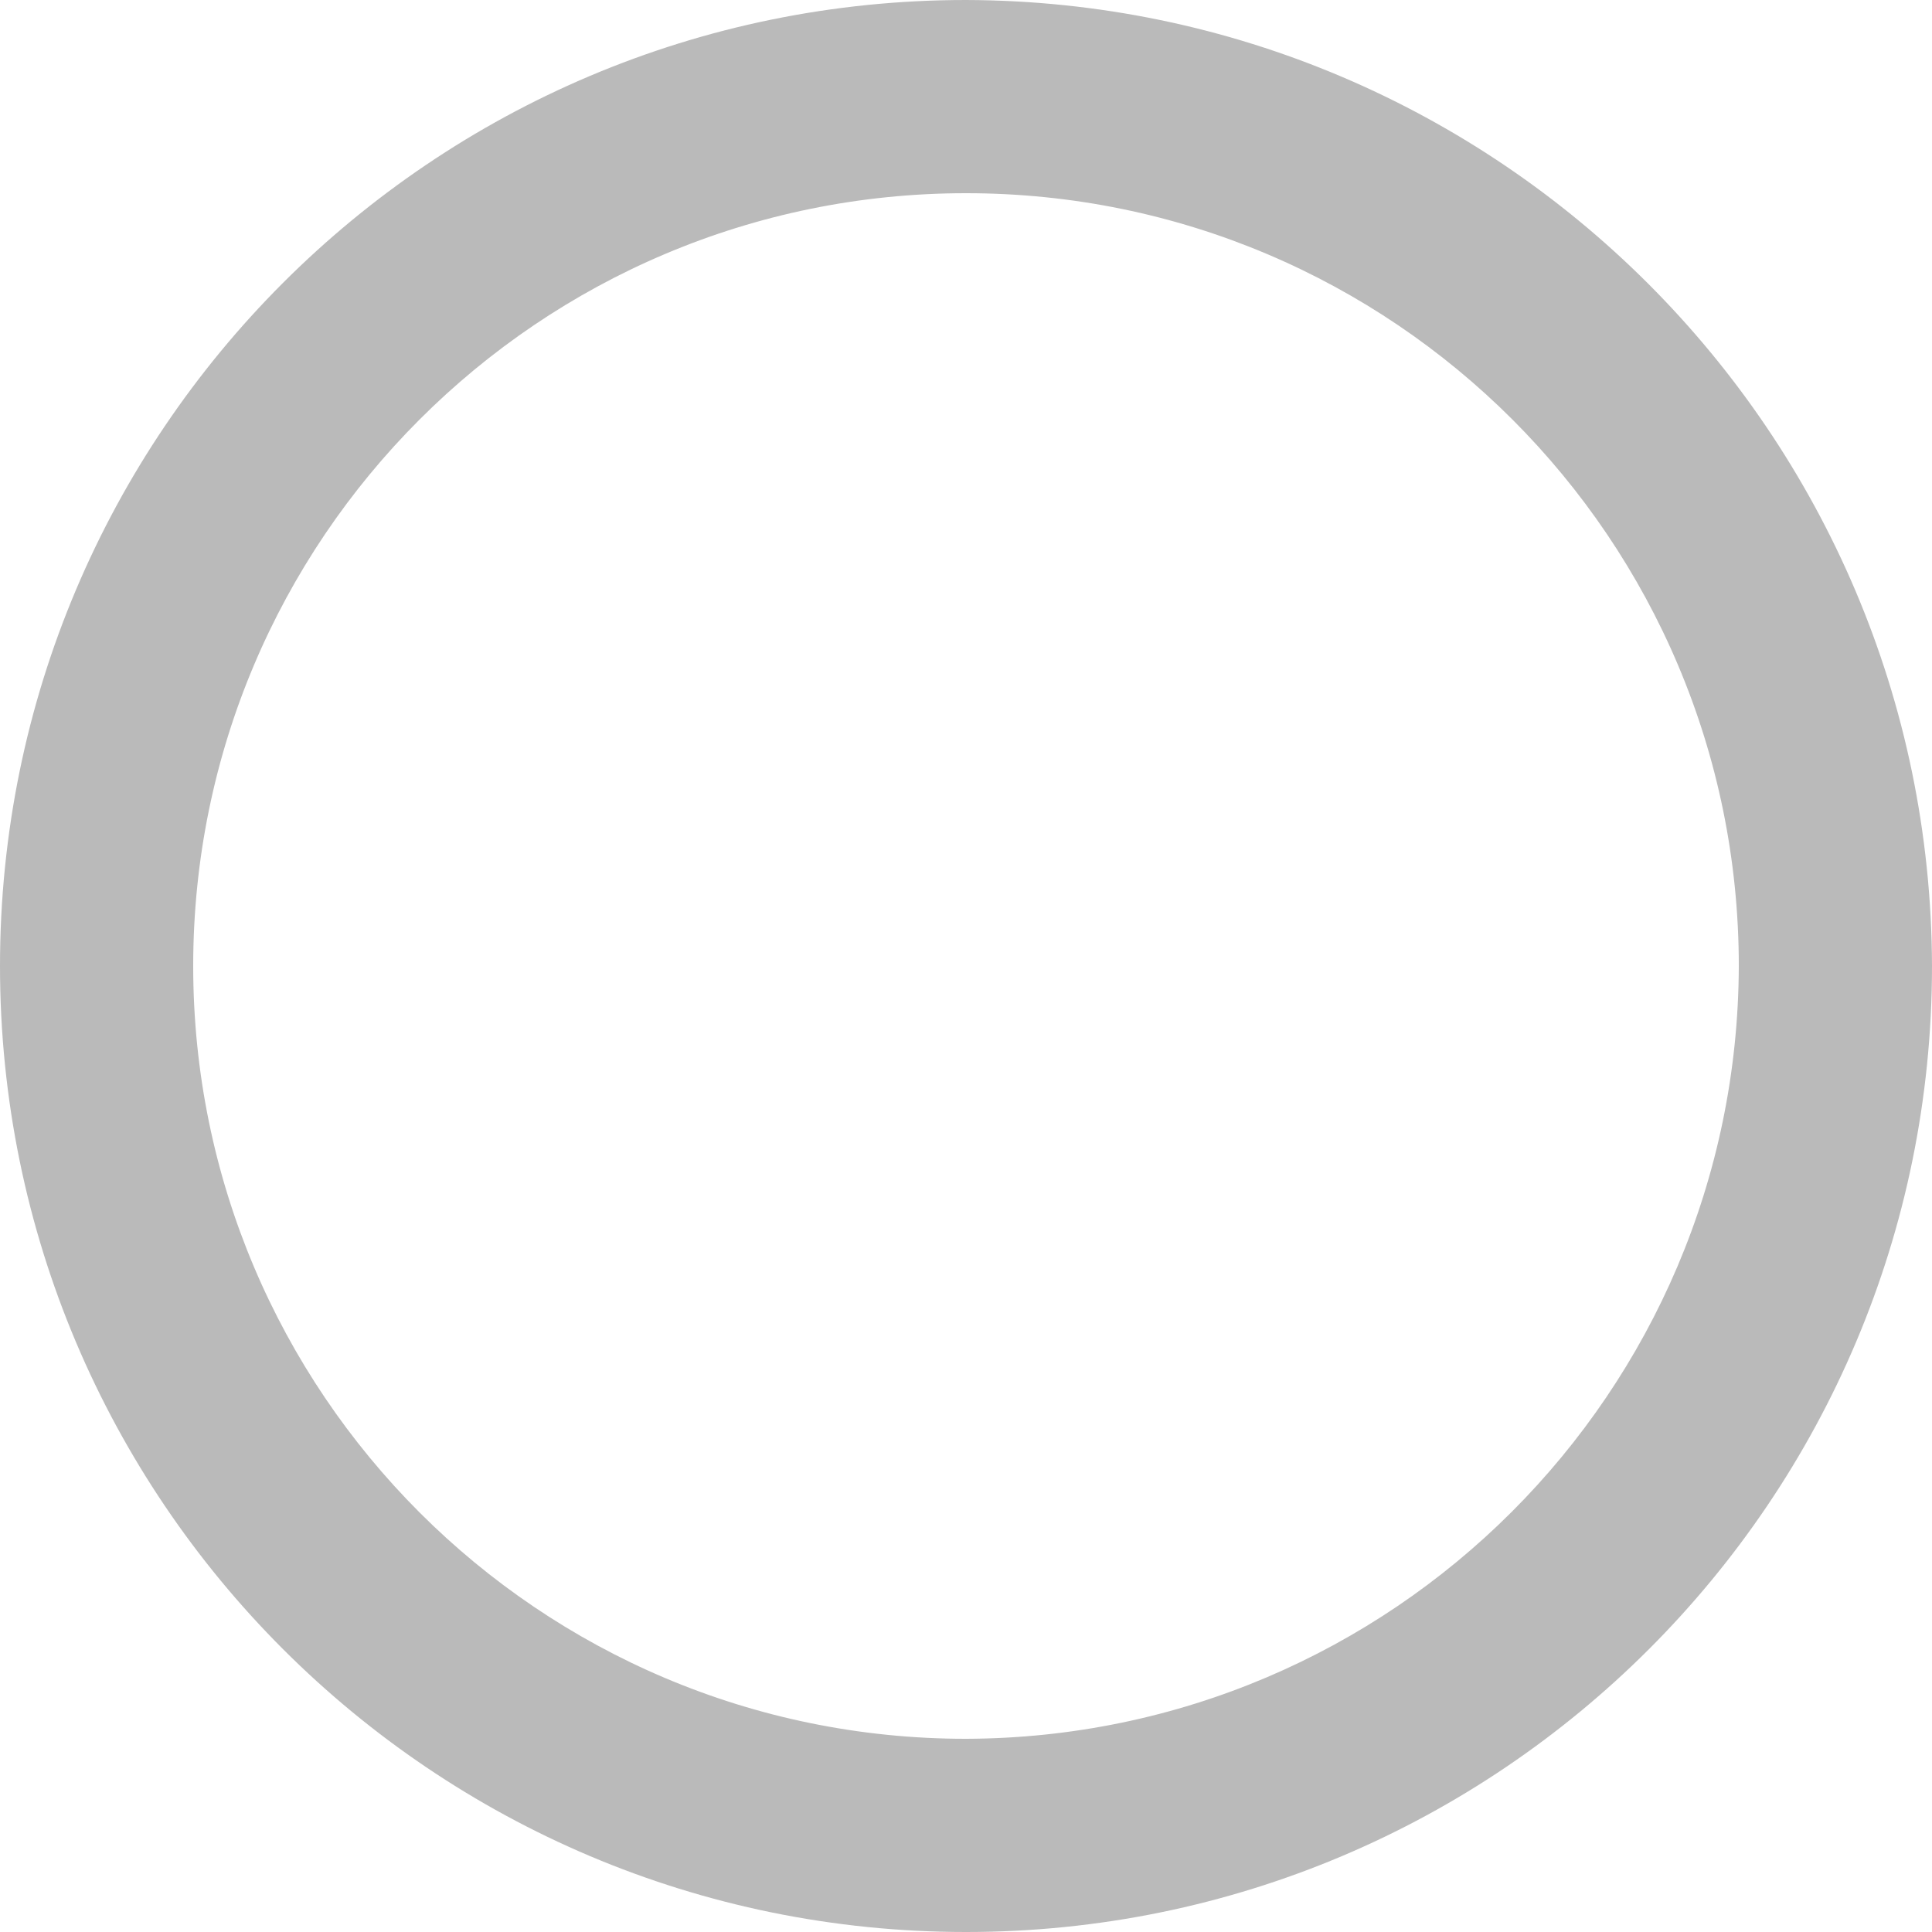
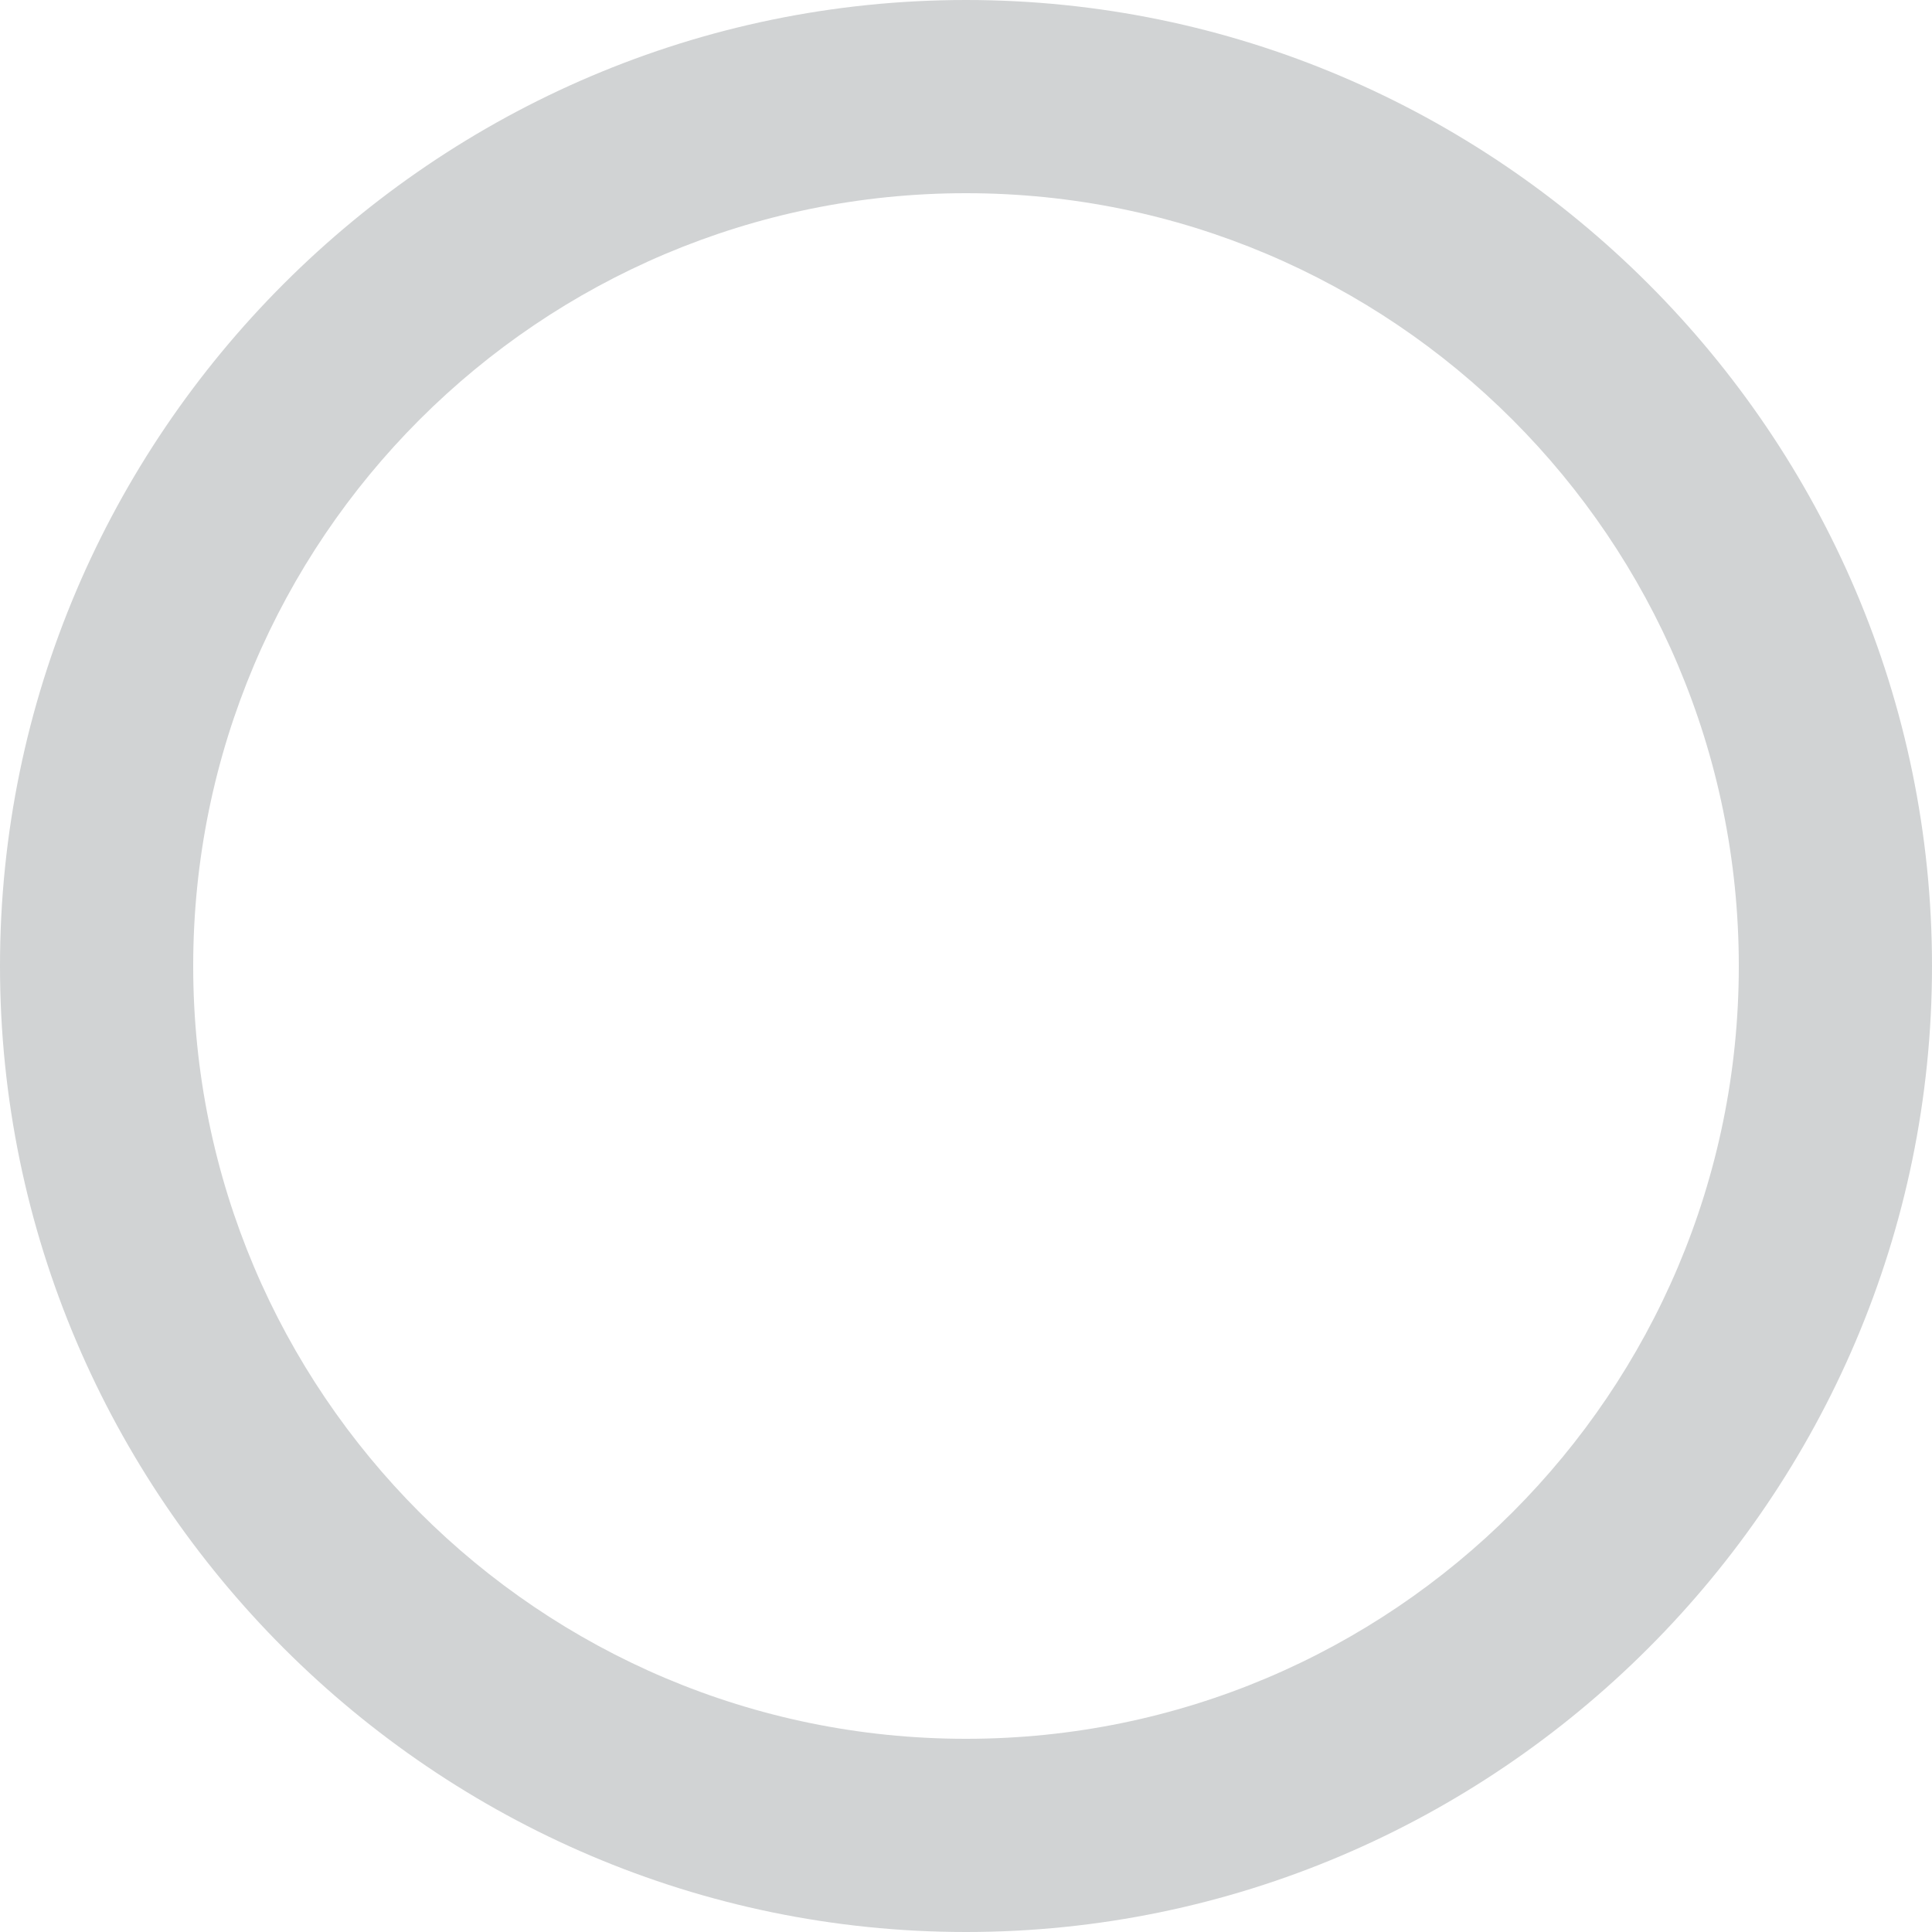
- <svg xmlns="http://www.w3.org/2000/svg" width="24" height="24" viewBox="0 0 24 24">
-   <defs>
-     <style type="text/css">
-             .cls-1{fill:#bababa;fill-rule:evenodd}
-         </style>
-   </defs>
+ <svg xmlns="http://www.w3.org/2000/svg" version="1.1" id="Layer_1" x="0px" y="0px" viewBox="0 0 24 24" style="enable-background:new 0 0 24 24;" xml:space="preserve">
+   <style type="text/css">
+ 	.st0{fill-rule:evenodd;clip-rule:evenodd;fill:#D1D3D4;}
+ </style>
  <g id="radiobttom_active_inactive" transform="translate(-508 -240)">
-     <path id="radio_on" d="M14 2a12 12 0 1 0 12 12A12.035 12.035 0 0 0 14 2zm0 21.6a9.6 9.6 0 1 1 9.6-9.6 9.628 9.628 0 0 1-9.6 9.6z" class="cls-1" transform="translate(506 238)" />
+     <path id="radio_on" class="st0" d="M520,240c-6.6,0-12,5.4-12,12s5.4,12,12,12s12-5.4,12-12C532,245.4,526.6,240,520,240z    M520,261.6c-5.3,0-9.6-4.3-9.6-9.6s4.3-9.6,9.6-9.6s9.6,4.3,9.6,9.6C529.6,257.3,525.3,261.6,520,261.6z" />
  </g>
</svg>
